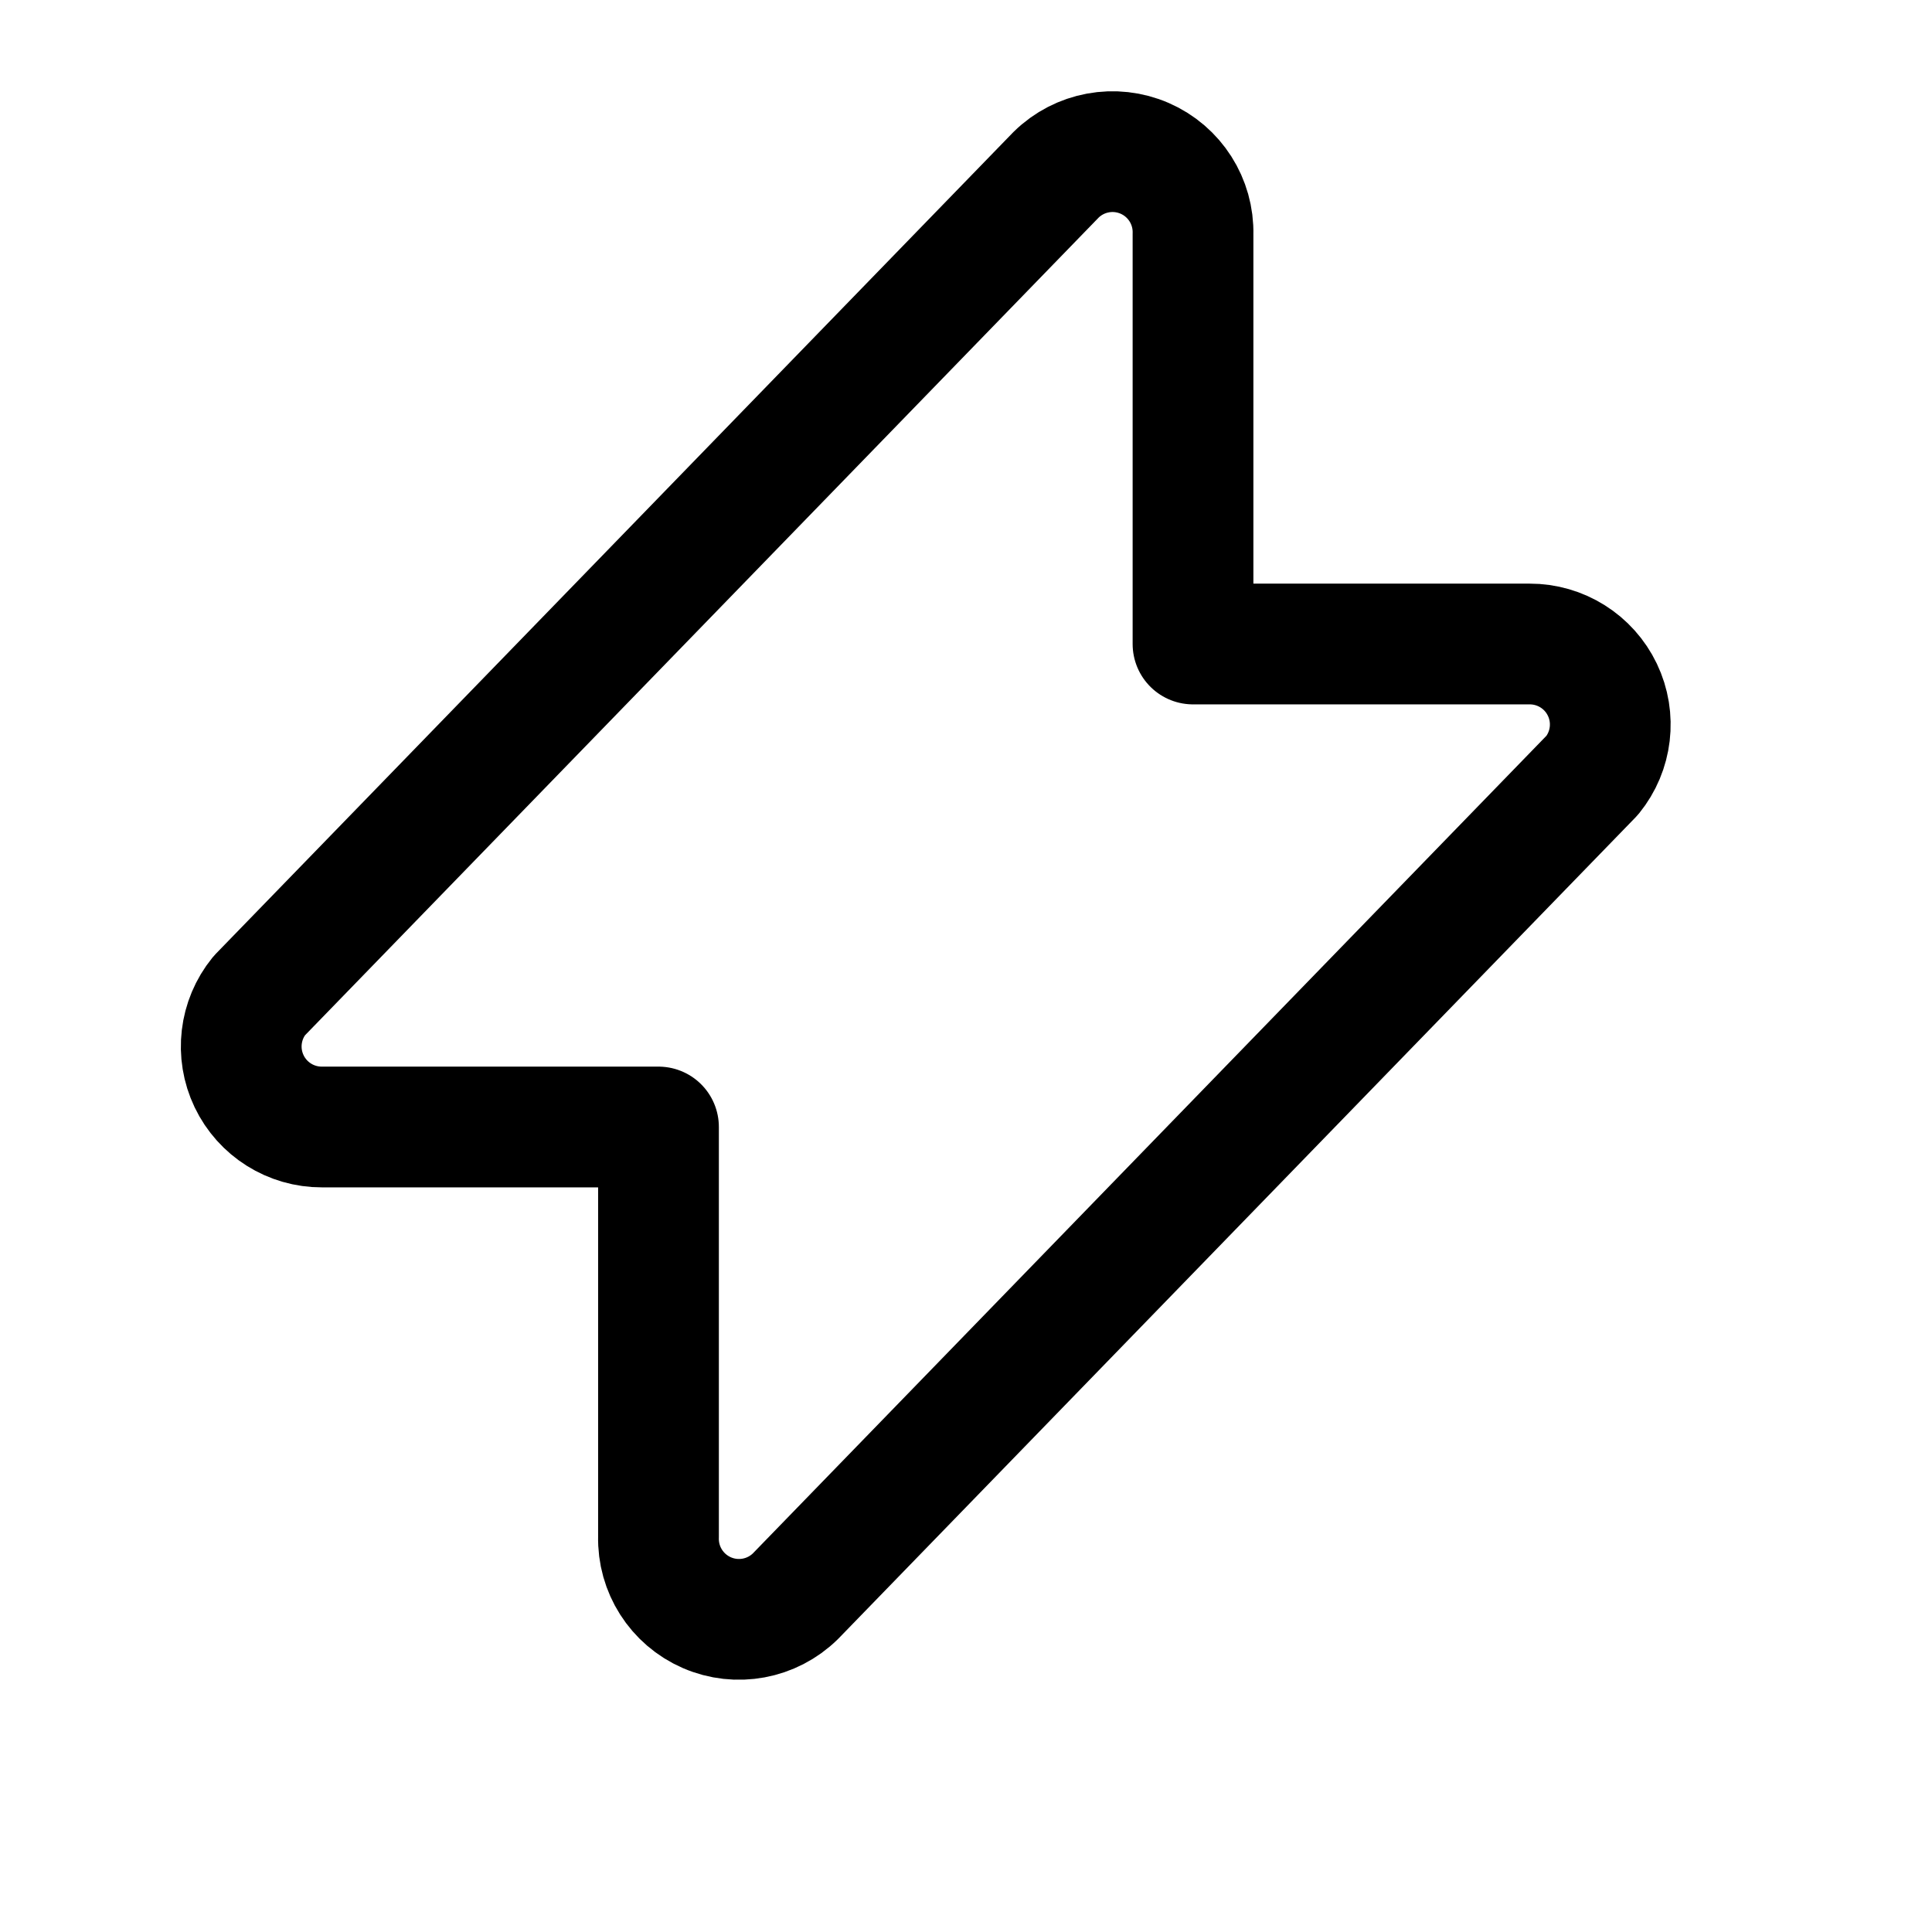
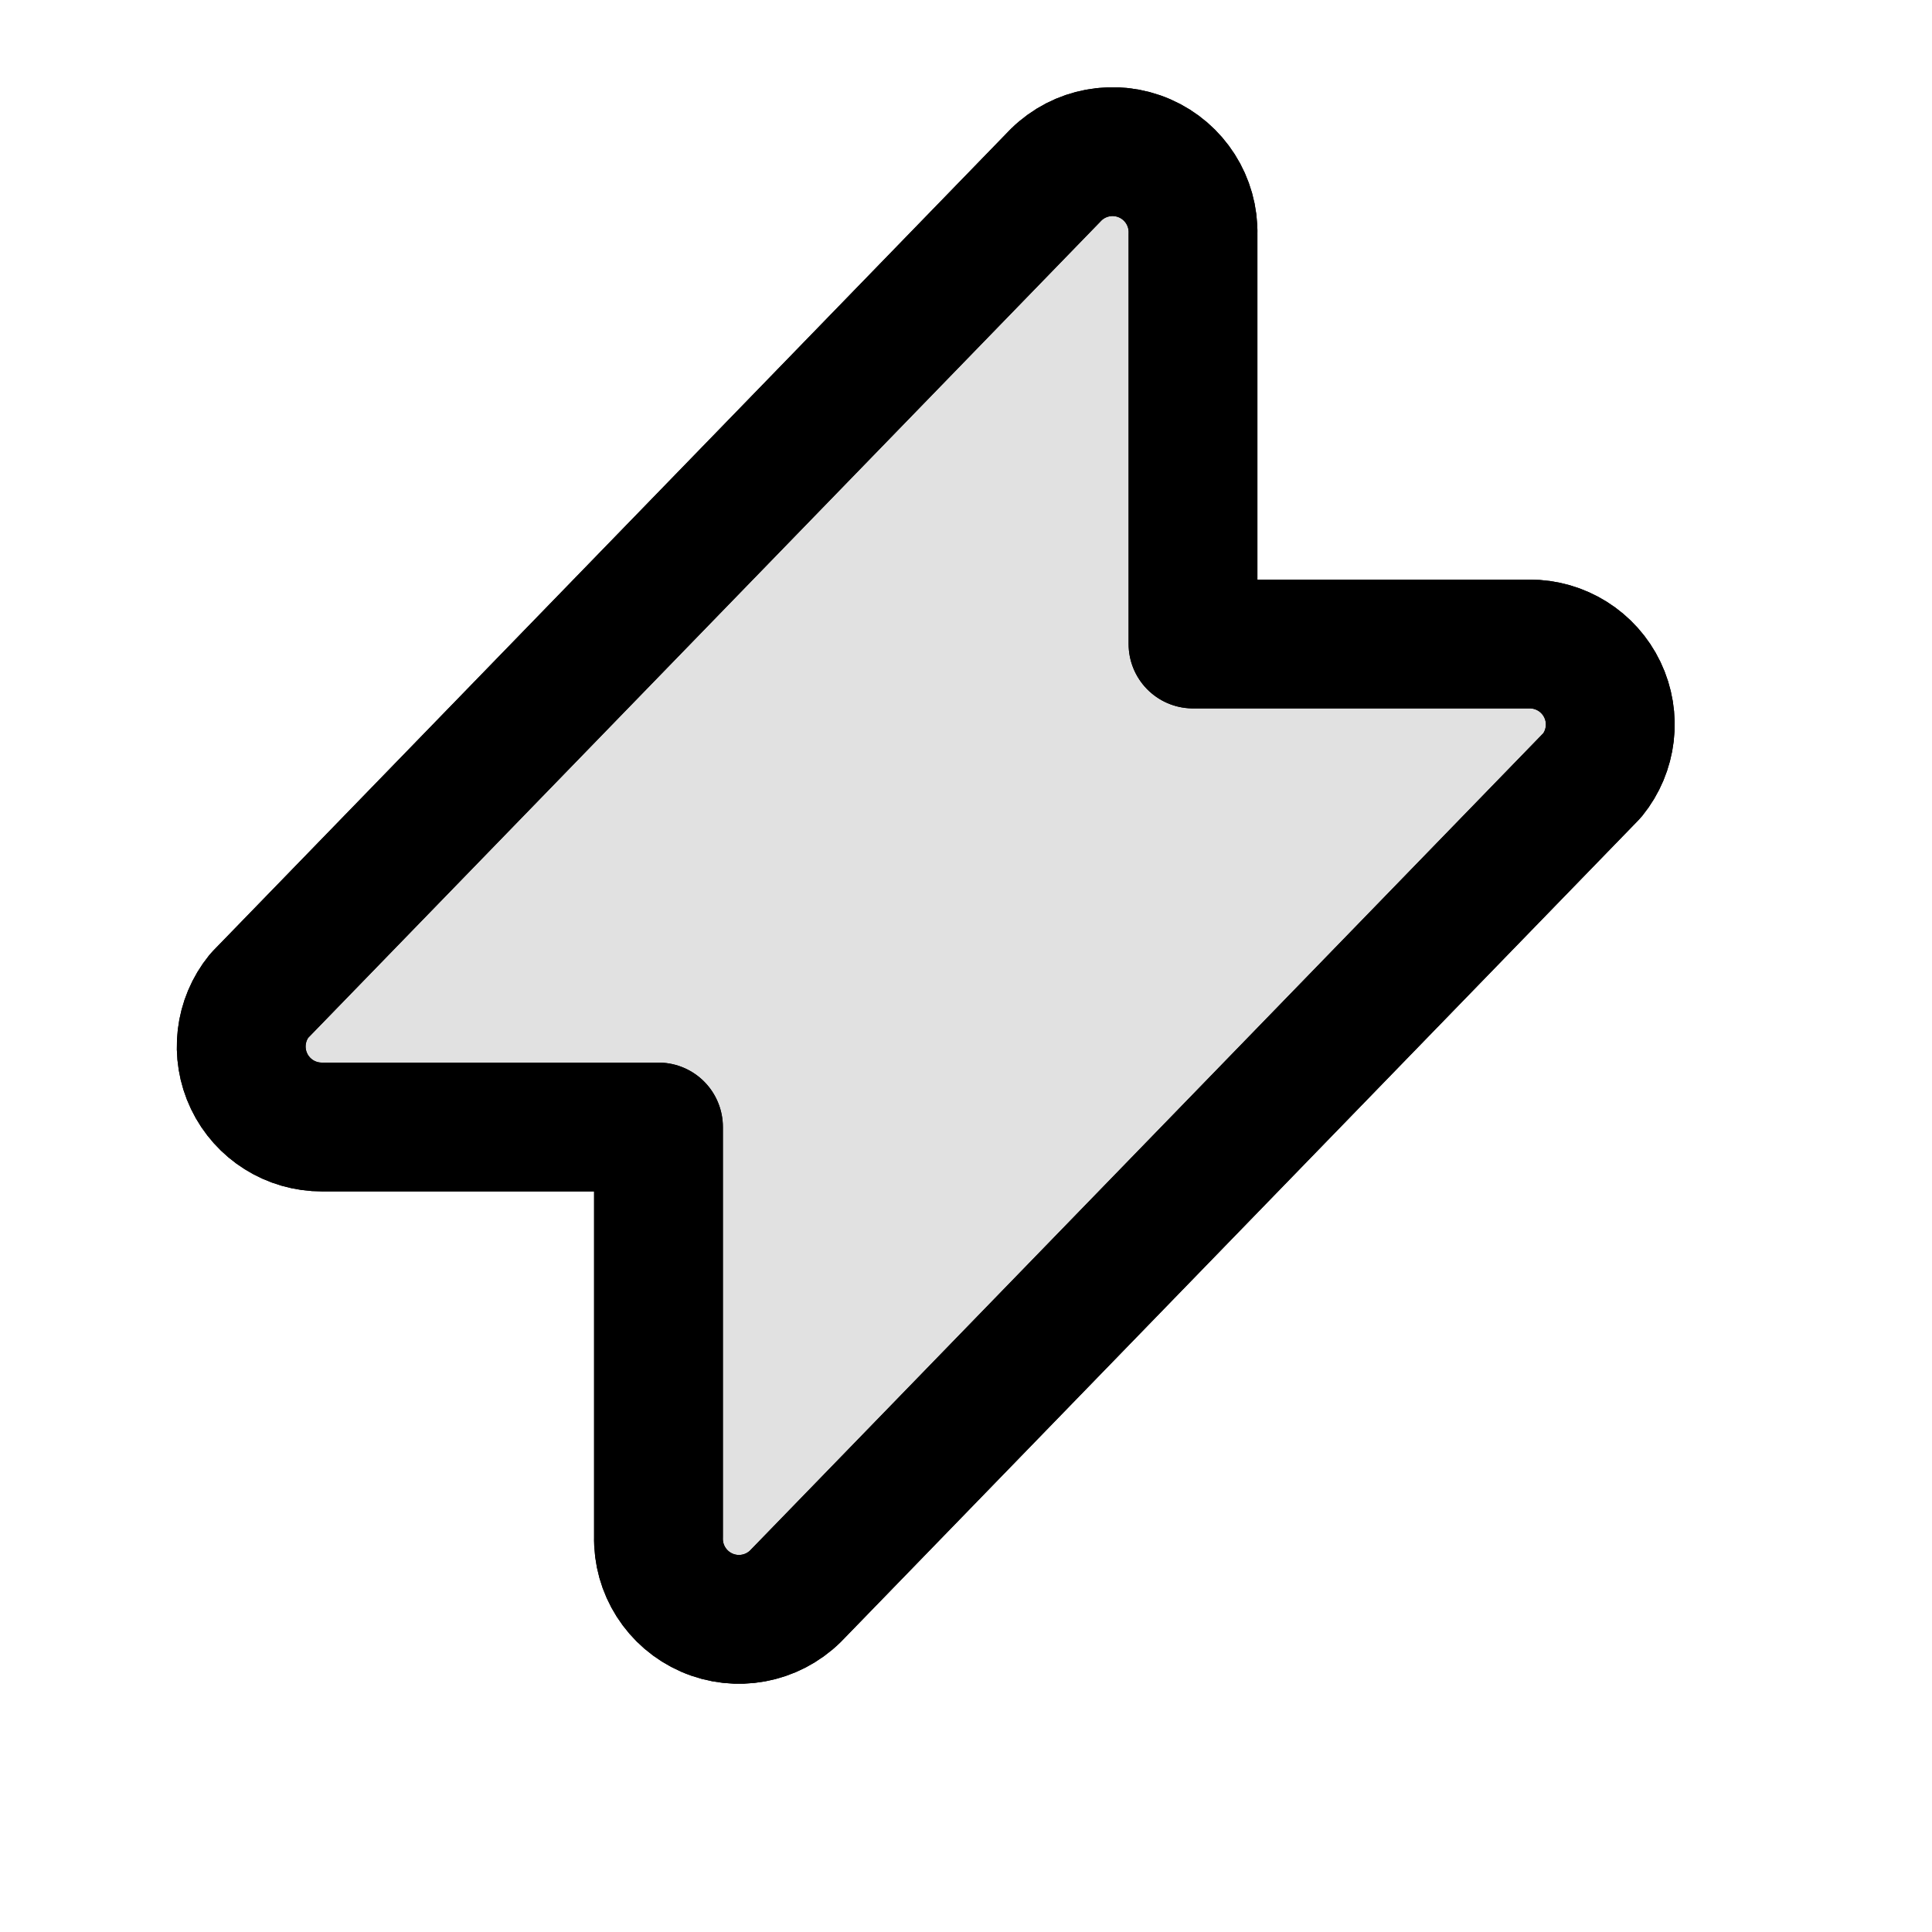
- <svg xmlns="http://www.w3.org/2000/svg" width="24" height="24" viewBox="0 0 24 24" fill="none" stroke="currentColor" stroke-width="1.5" stroke-linecap="round" stroke-linejoin="round">
+ <svg xmlns="http://www.w3.org/2000/svg" width="24" height="24" viewBox="0 0 24 24" fill="none" stroke="currentColor" stroke-width="1.6" stroke-linecap="round" stroke-linejoin="round">
+   <path d="M4 14a1 1 0 0 1-.78-1.63l9.9-10.2a1 1 0 0 1 1.7.74v5.09h4.18a1 1 0 0 1 .78 1.63l-9.9 10.2a1 1 0 0 1-1.7-.74V14H4z" fill="currentColor" fill-opacity="0.12" />
  <path d="M4 14a1 1 0 0 1-.78-1.63l9.9-10.2a1 1 0 0 1 1.7.74v5.09h4.18a1 1 0 0 1 .78 1.63l-9.9 10.2a1 1 0 0 1-1.7-.74V14H4z" />
</svg>
